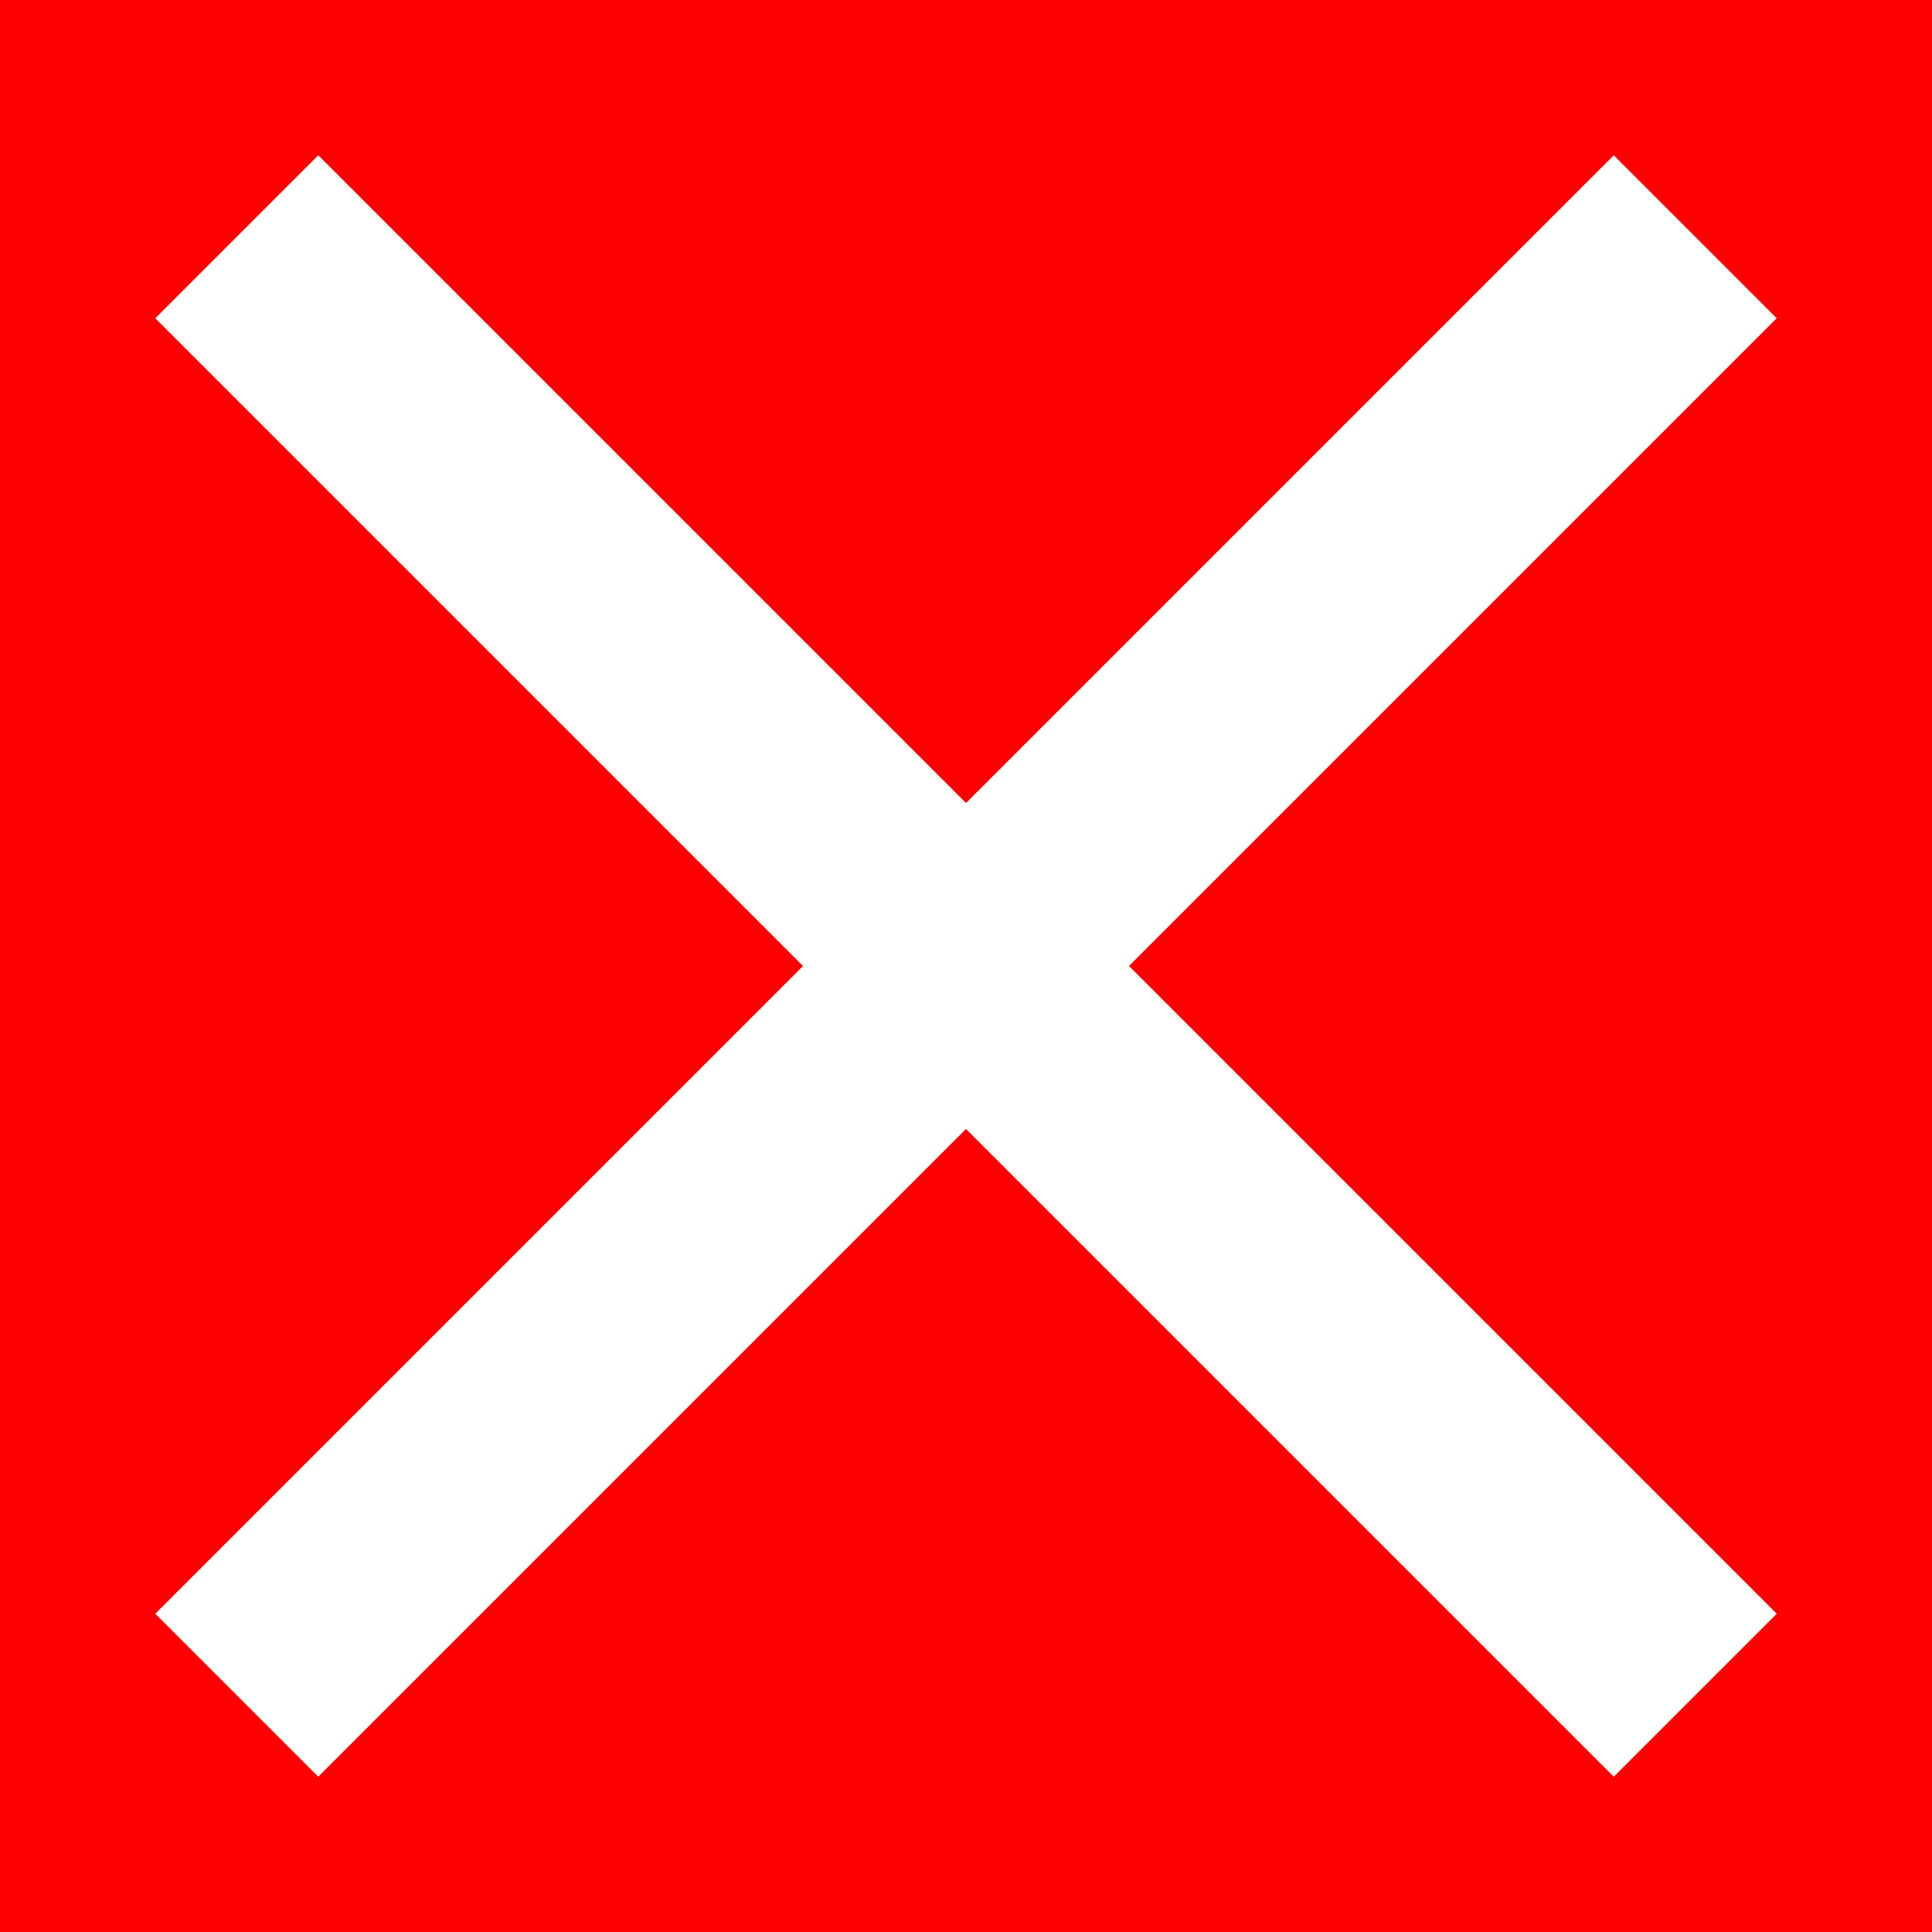
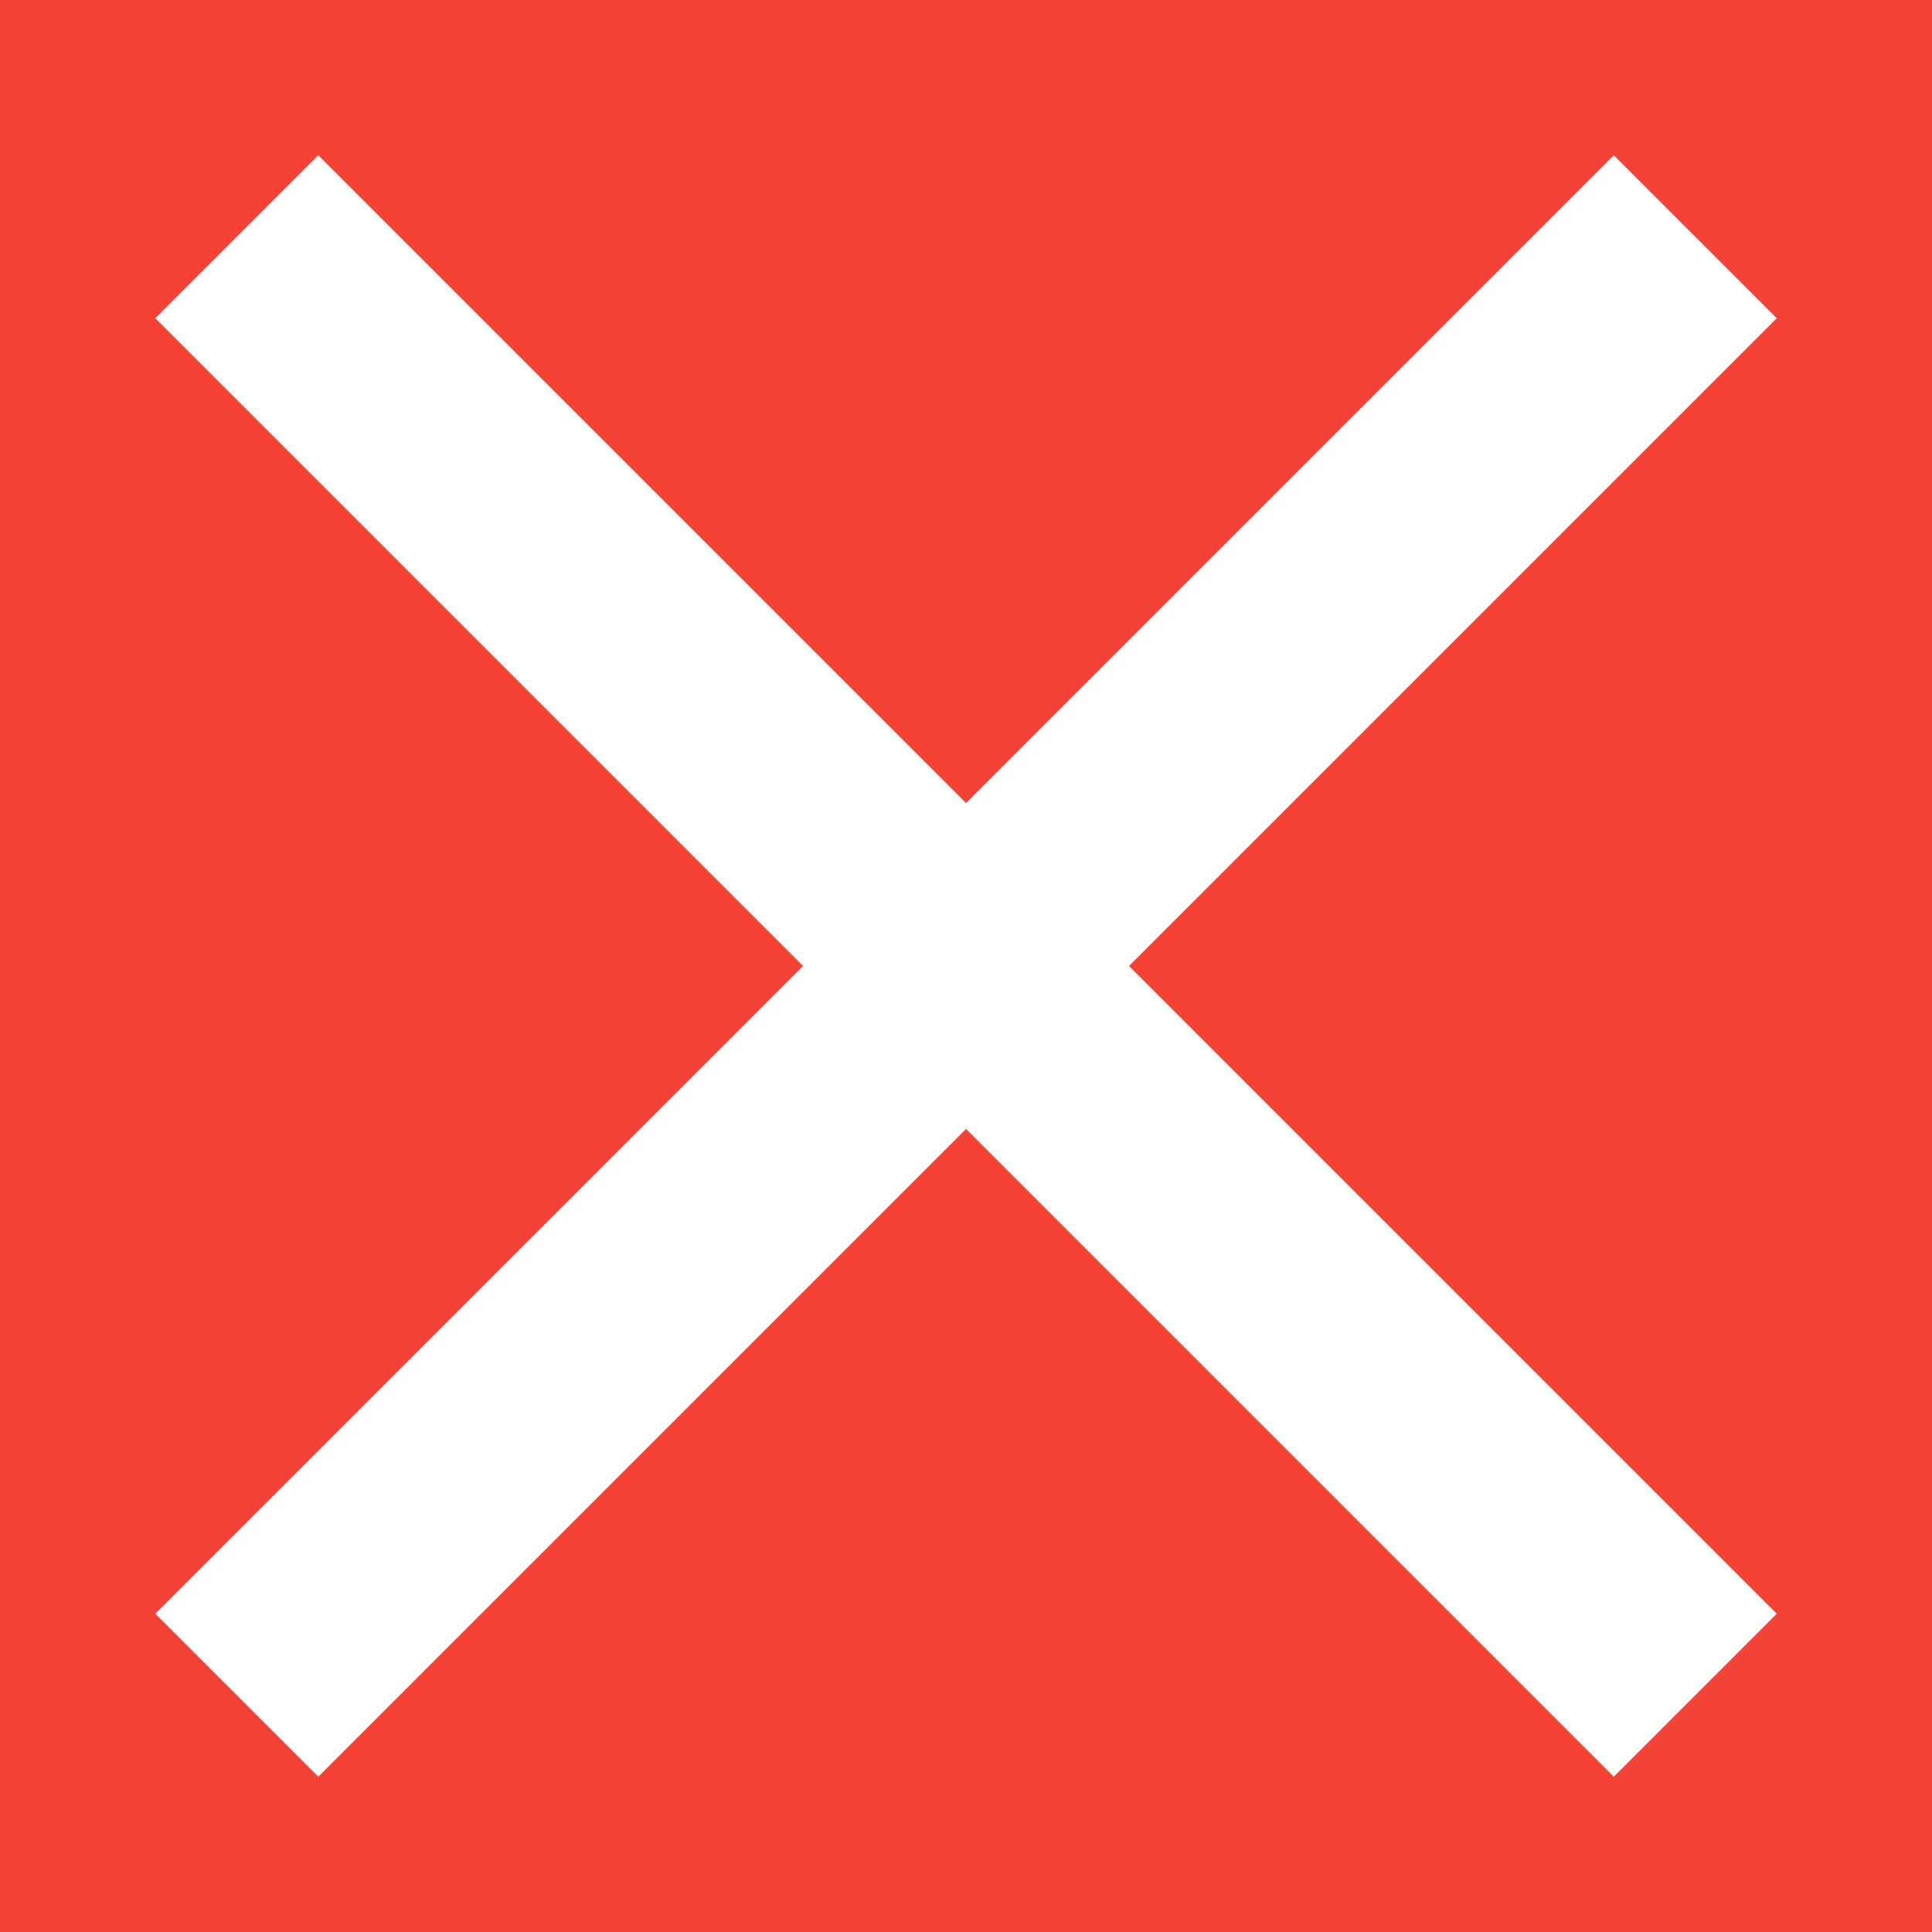
<svg xmlns="http://www.w3.org/2000/svg" width="100%" height="100%" viewBox="0 0 100 100" version="1.1" xml:space="preserve" style="fill-rule:evenodd;clip-rule:evenodd;stroke-linejoin:round;stroke-miterlimit:1.414;">
  <g id="Layer2">
-     <rect x="0" y="0" width="100" height="100" style="fill:#f00;" />
+     <rect x="0" y="0" width="100" height="100" style="fill:#f44336;" />
  </g>
  <g id="Layer1">
    <path d="M16.473,8.037l-8.436,8.436l75.49,75.49l8.436,-8.436l-75.49,-75.49Z" style="fill:#fff;" />
    <path d="M91.963,16.473l-8.436,-8.436l-75.49,75.49l8.436,8.436l75.49,-75.49Z" style="fill:#fff;" />
  </g>
</svg>
